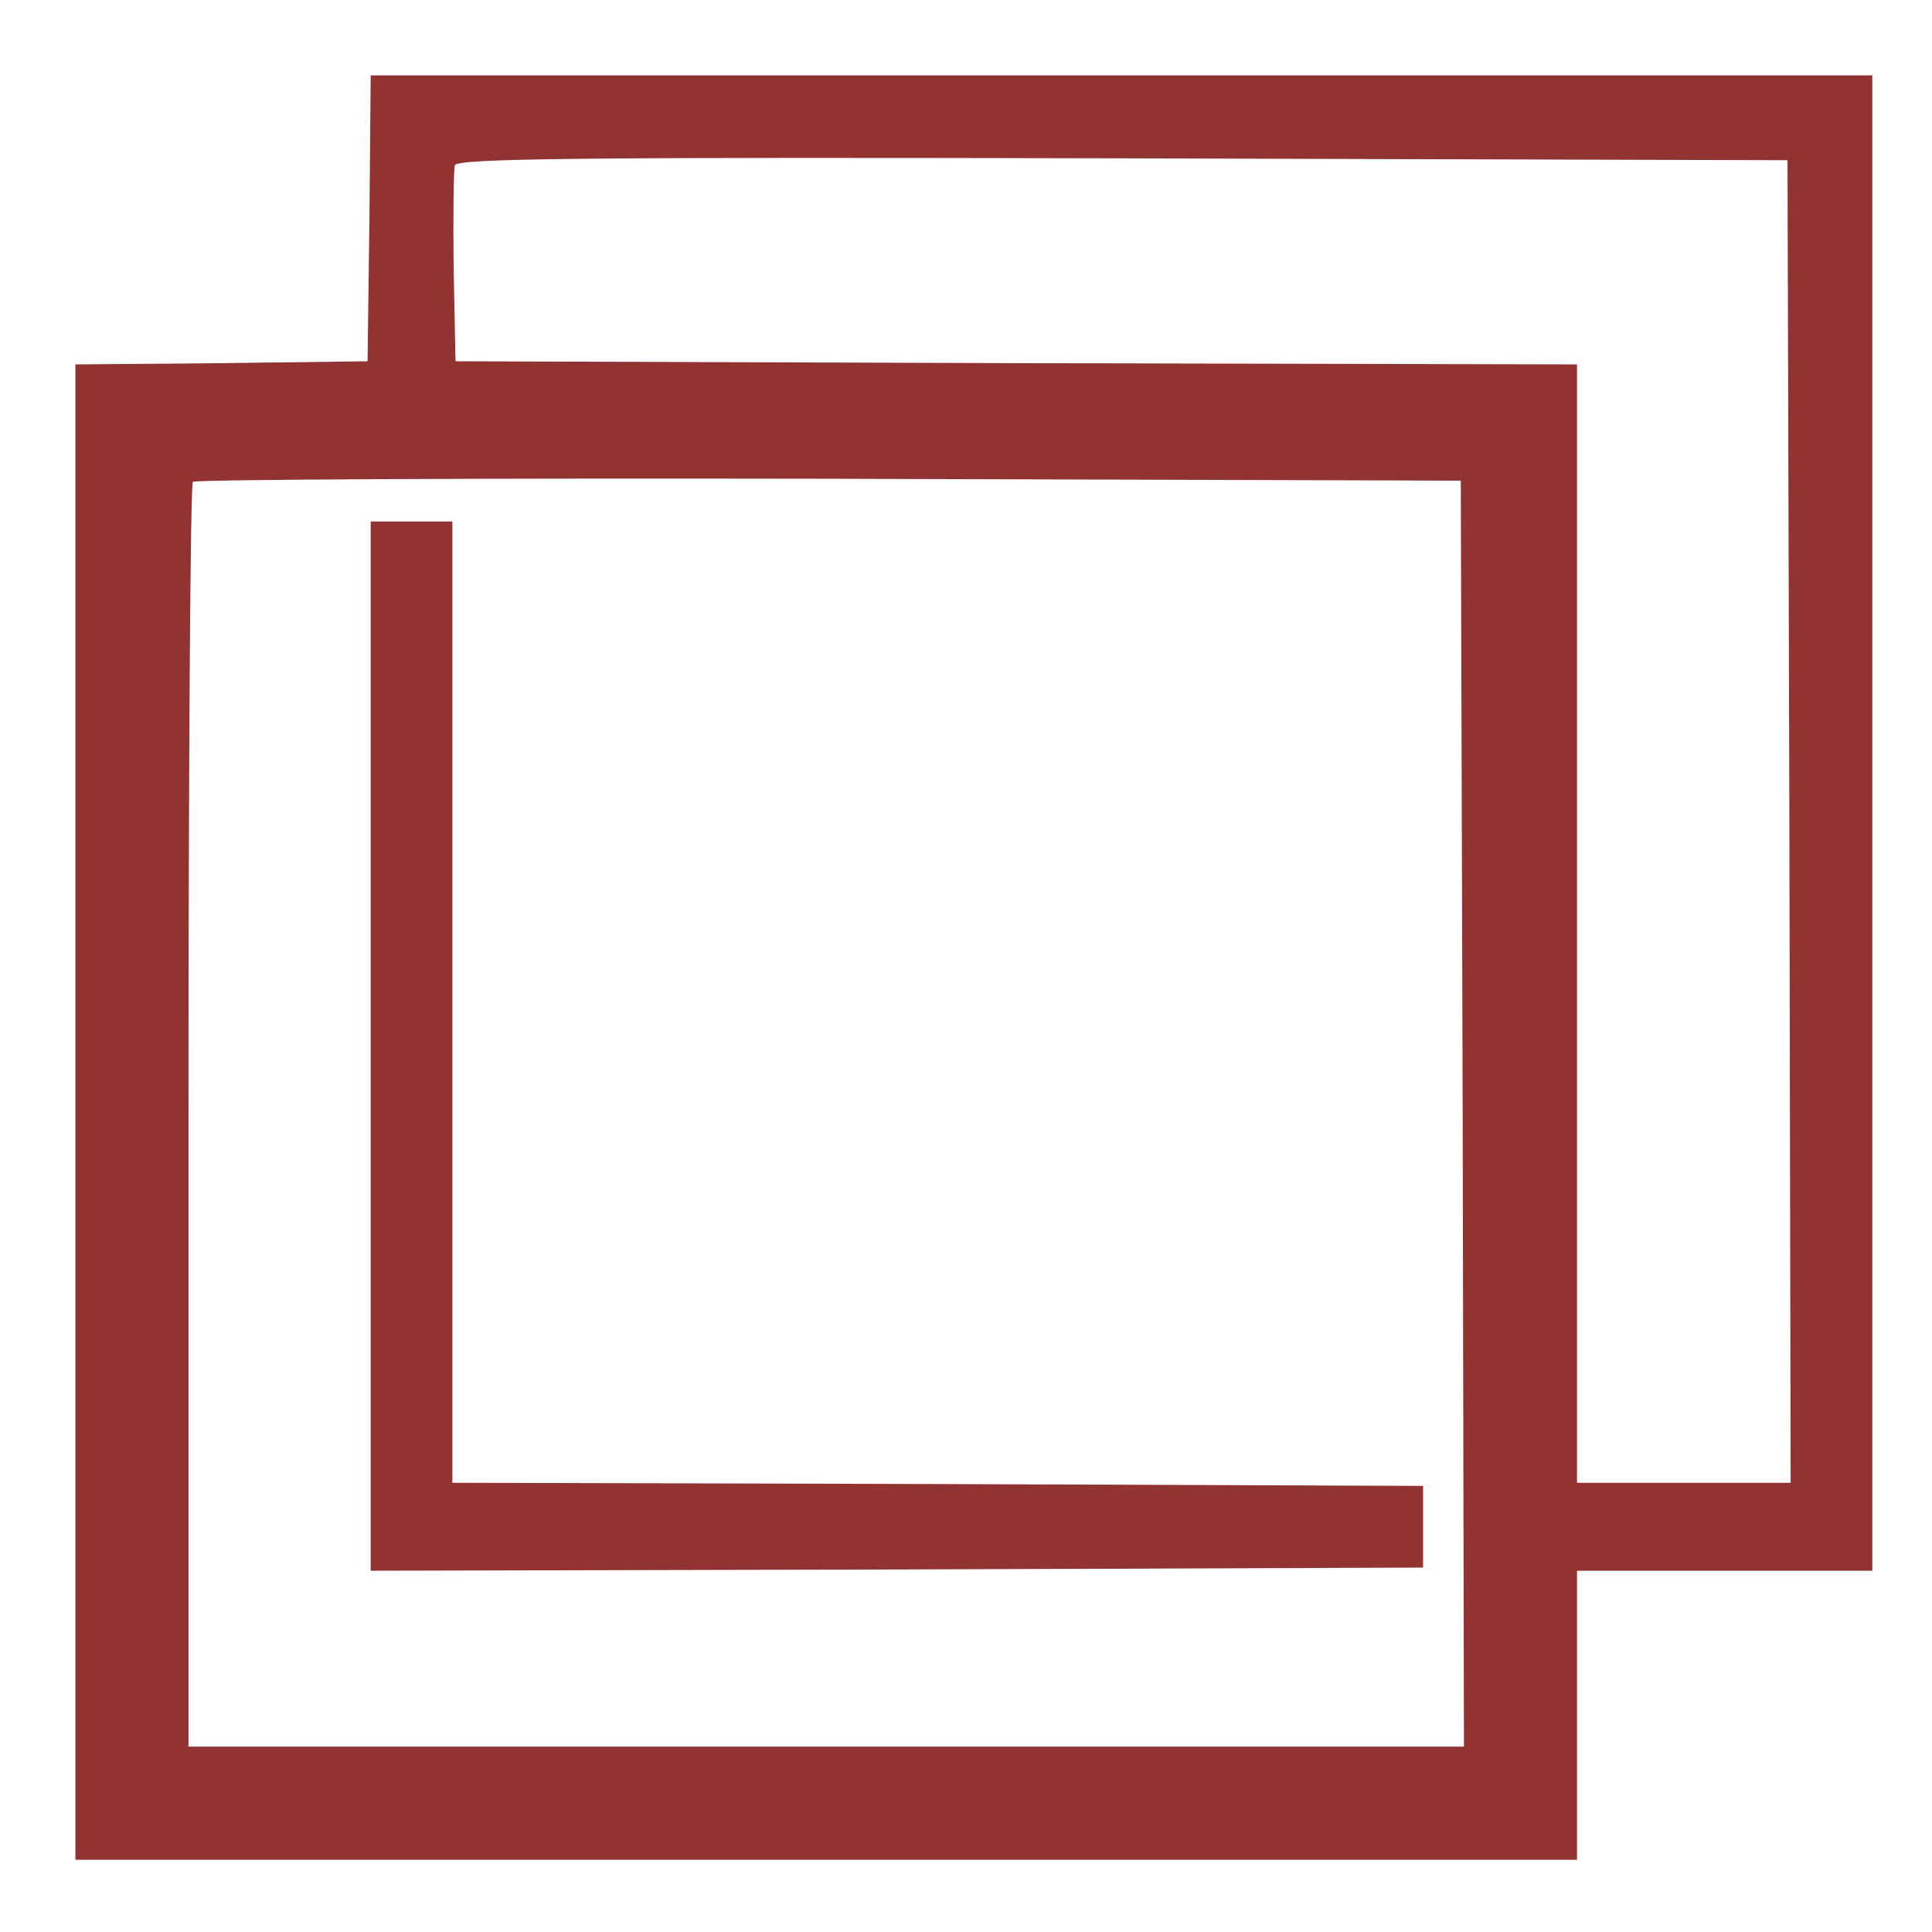
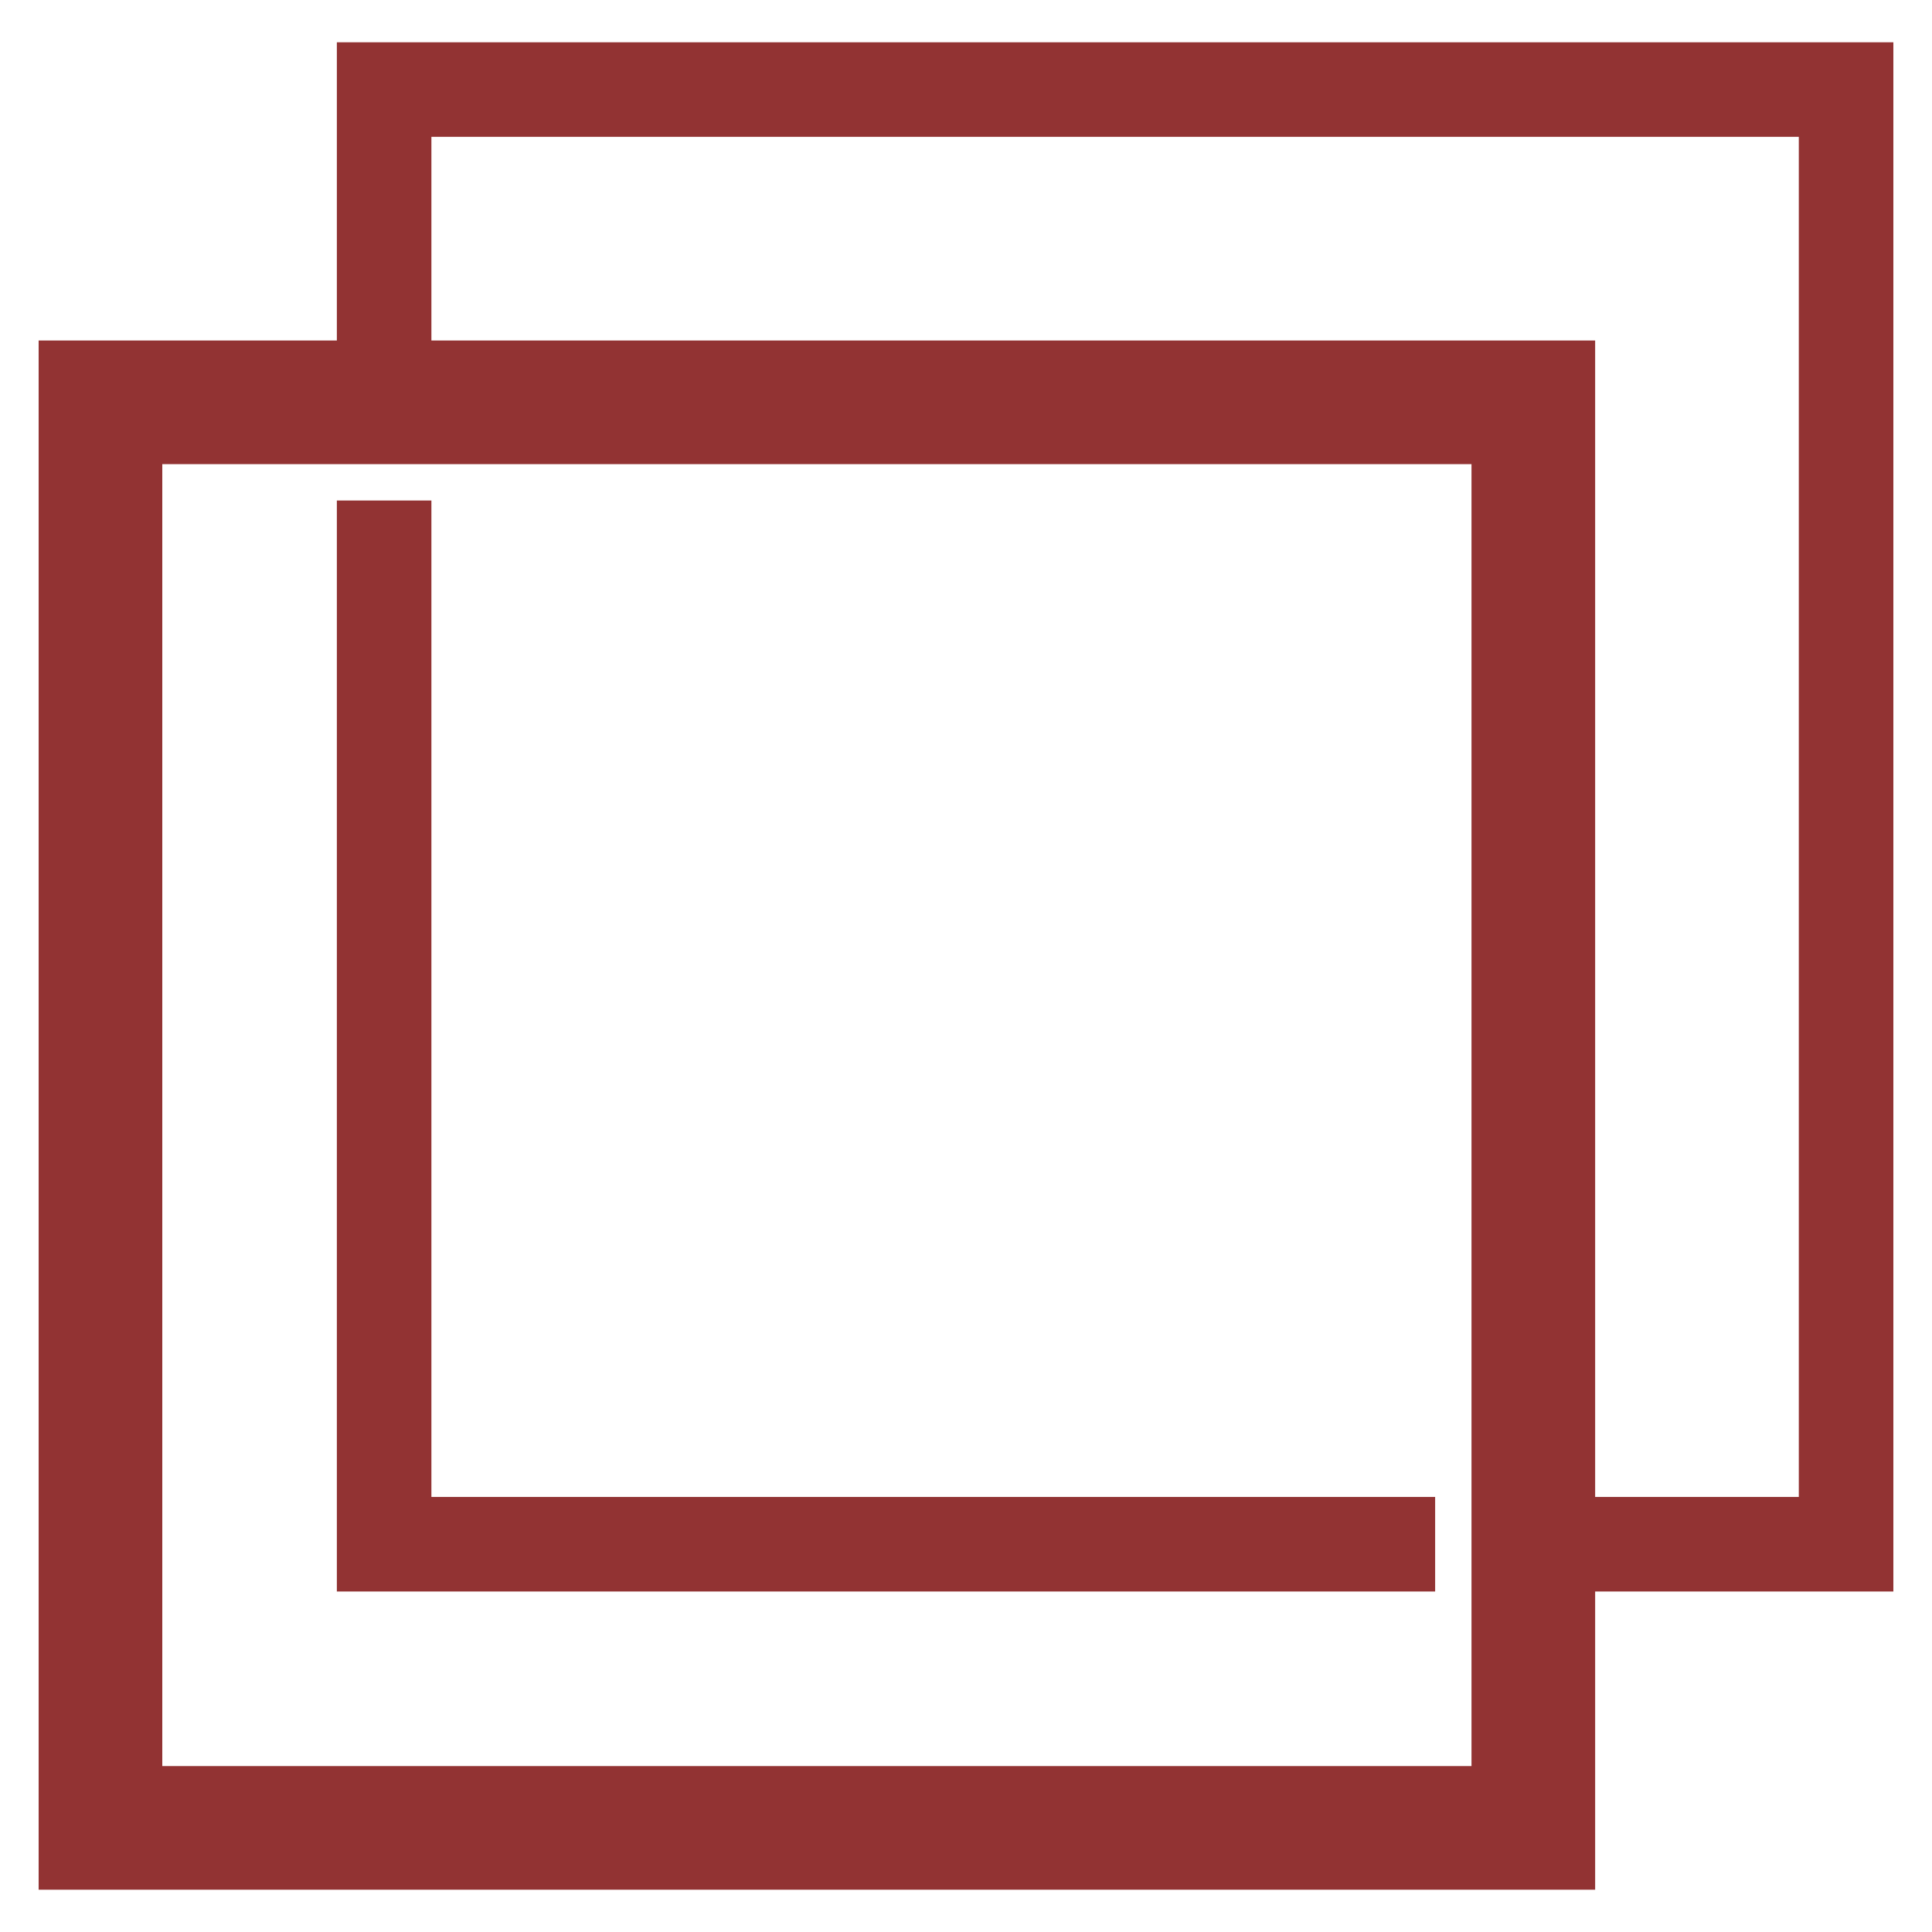
- <svg xmlns="http://www.w3.org/2000/svg" width="410" height="410" viewBox="0 0 410 410" fill="none">
-   <path d="M78.4 46.267L78 76.667L47.067 77.067L16 77.333V236V394.667H175.333H334.667V364V333.333H366H397.333V174.667V16H238H78.667L78.4 46.267ZM379.733 174.267L380 314.667H357.333H334.667V196V77.333L215.733 77.067L96.667 76.667L96.267 56.667C96.133 45.733 96.267 36 96.533 35.067C97.067 33.6 123.6 33.333 238.267 33.6L379.333 34L379.733 174.267ZM310.4 236.267L310.667 370.667H175.333H40V236.933C40 163.333 40.4 102.667 40.933 102.267C41.333 101.733 102.133 101.467 175.867 101.6L310 102L310.4 236.267Z" fill="#923333" />
-   <path d="M78.667 222V333.333L190.4 333.067L302 332.667V324V315.333L199.067 314.933L96 314.667V212.667V110.667H87.333H78.667V222Z" fill="#923333" />
+ <svg xmlns="http://www.w3.org/2000/svg" viewBox="56 56 400 400">
+   <path fill="#923333" d="M125.741 64.755H448v320.75h-61.741v61.74H64v-320.75h61.741zm19.577 19.576v42.164h240.941v239.433h42.165V84.331zM89.6 152.095v269.551h271.059V152.095zm36.141 7.529h19.577v206.304h207.812v19.577H125.741z" />
</svg>
